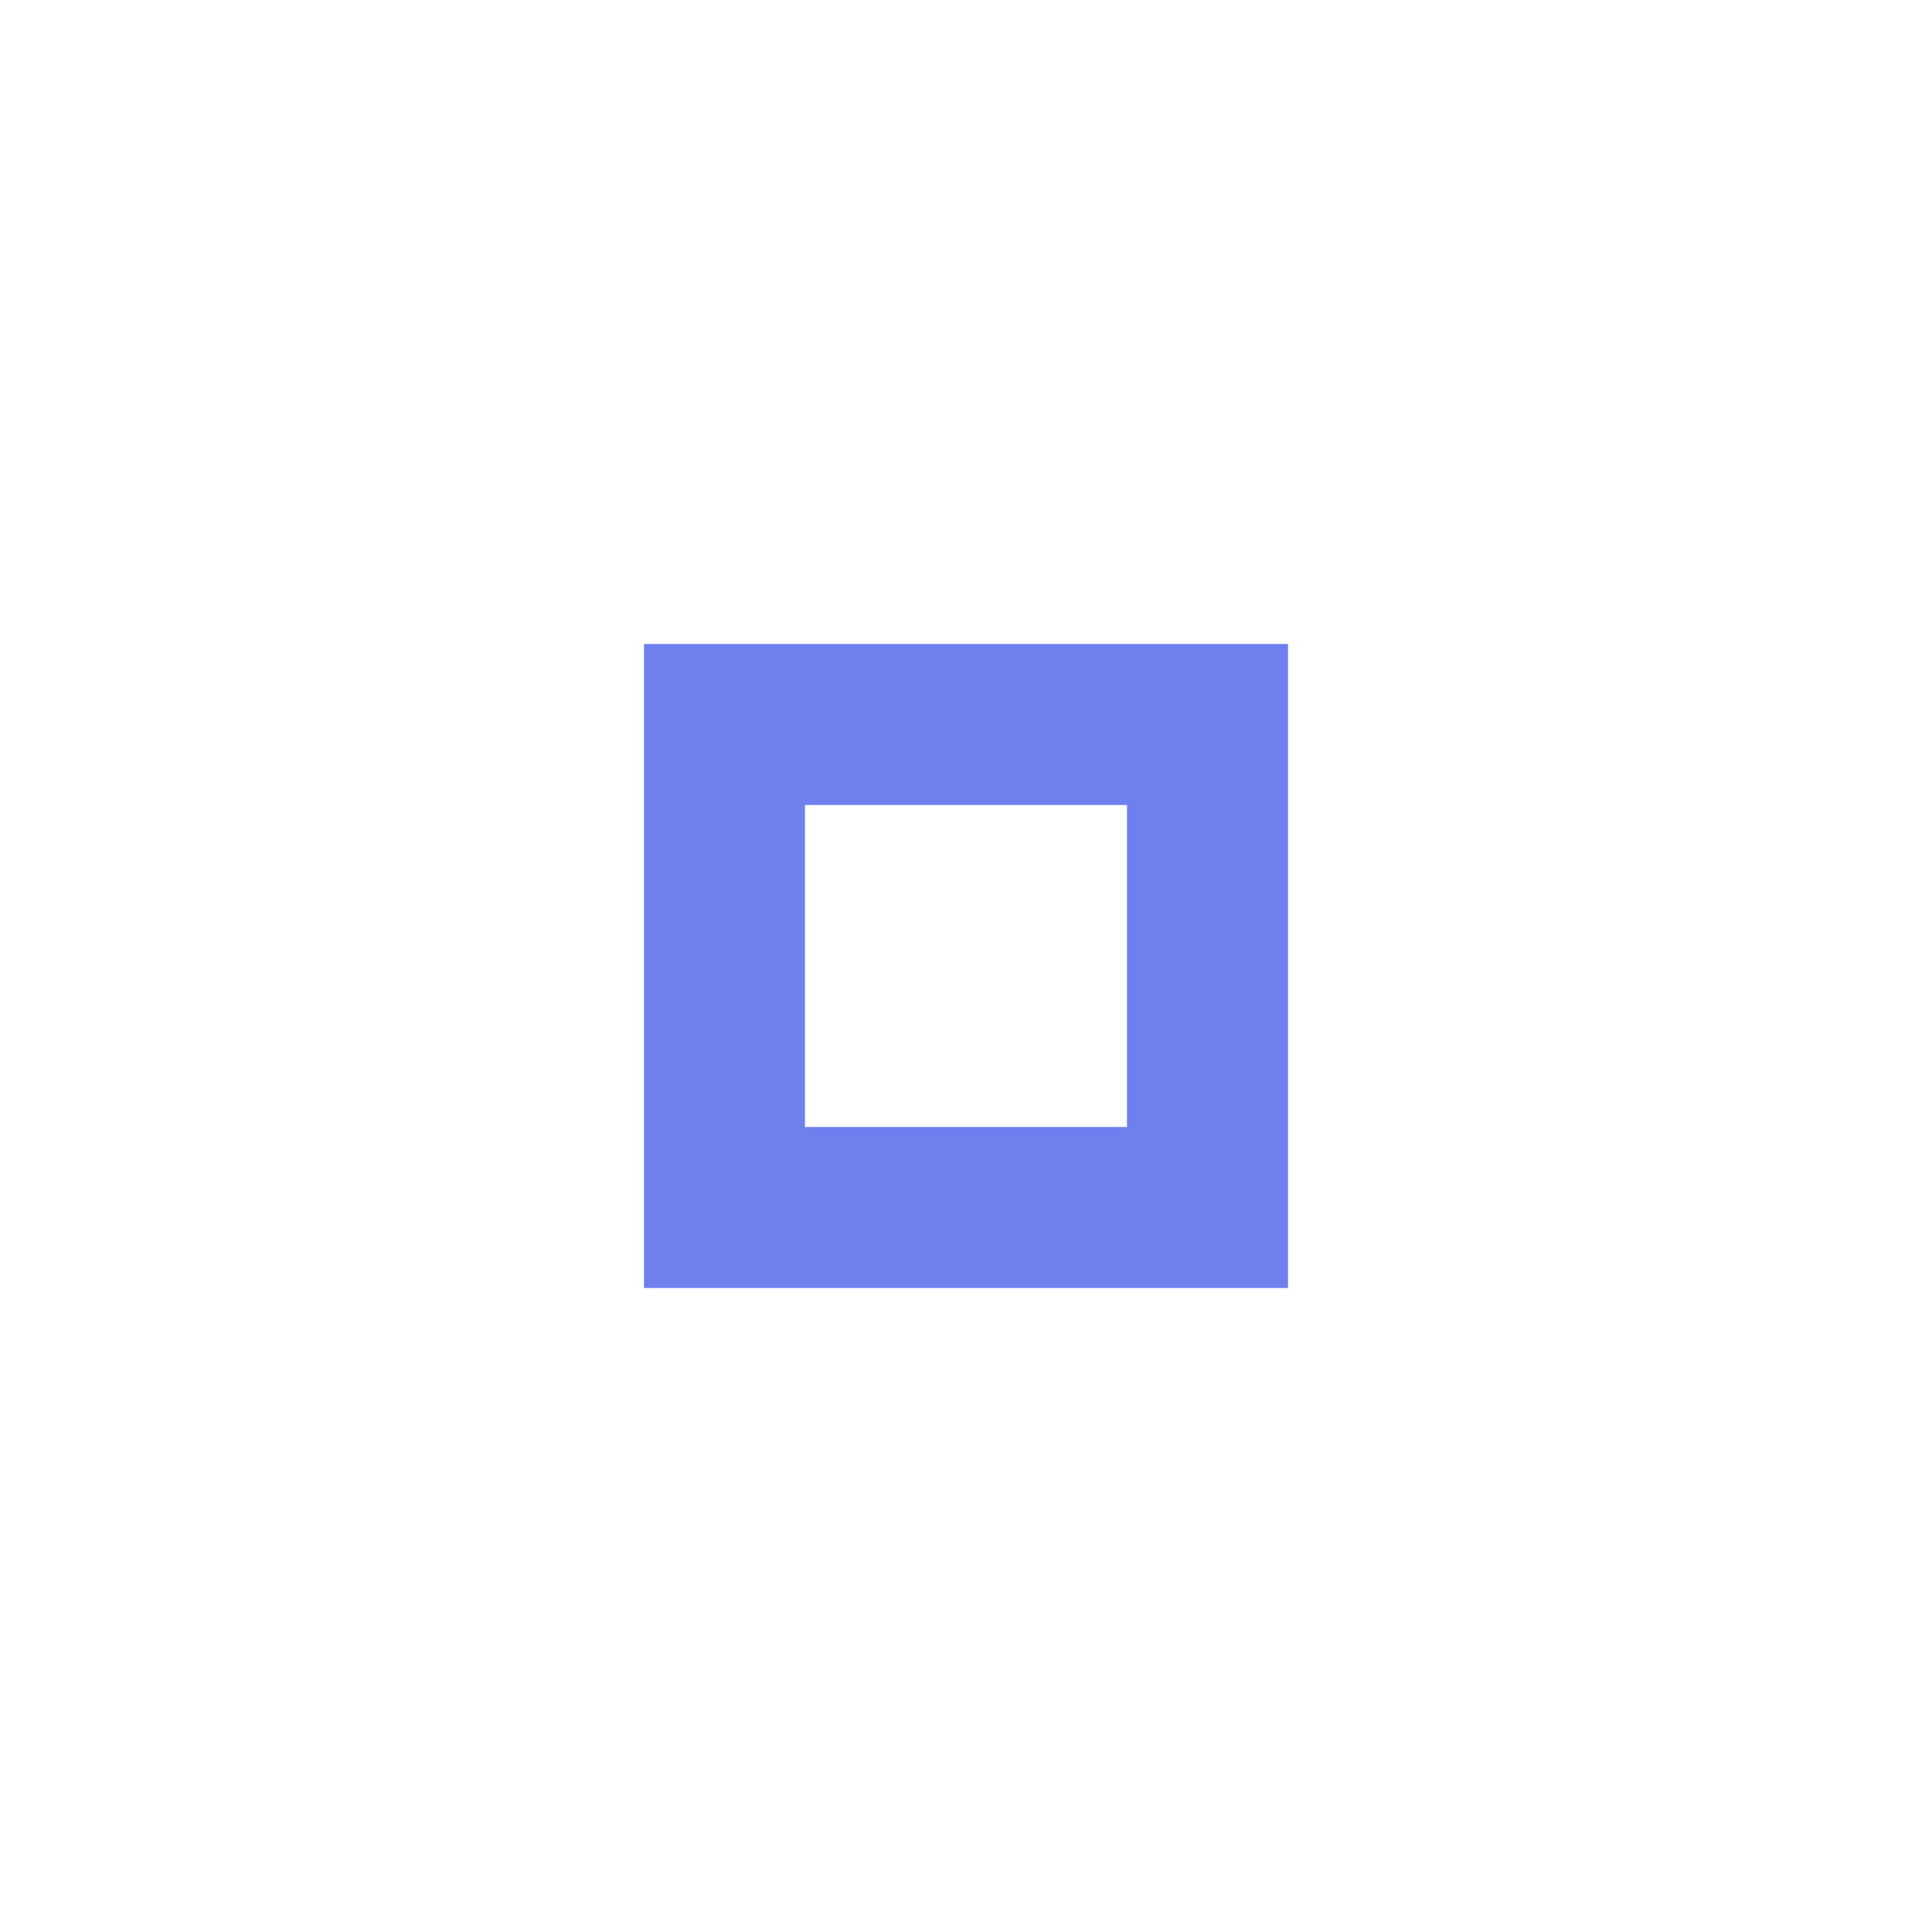
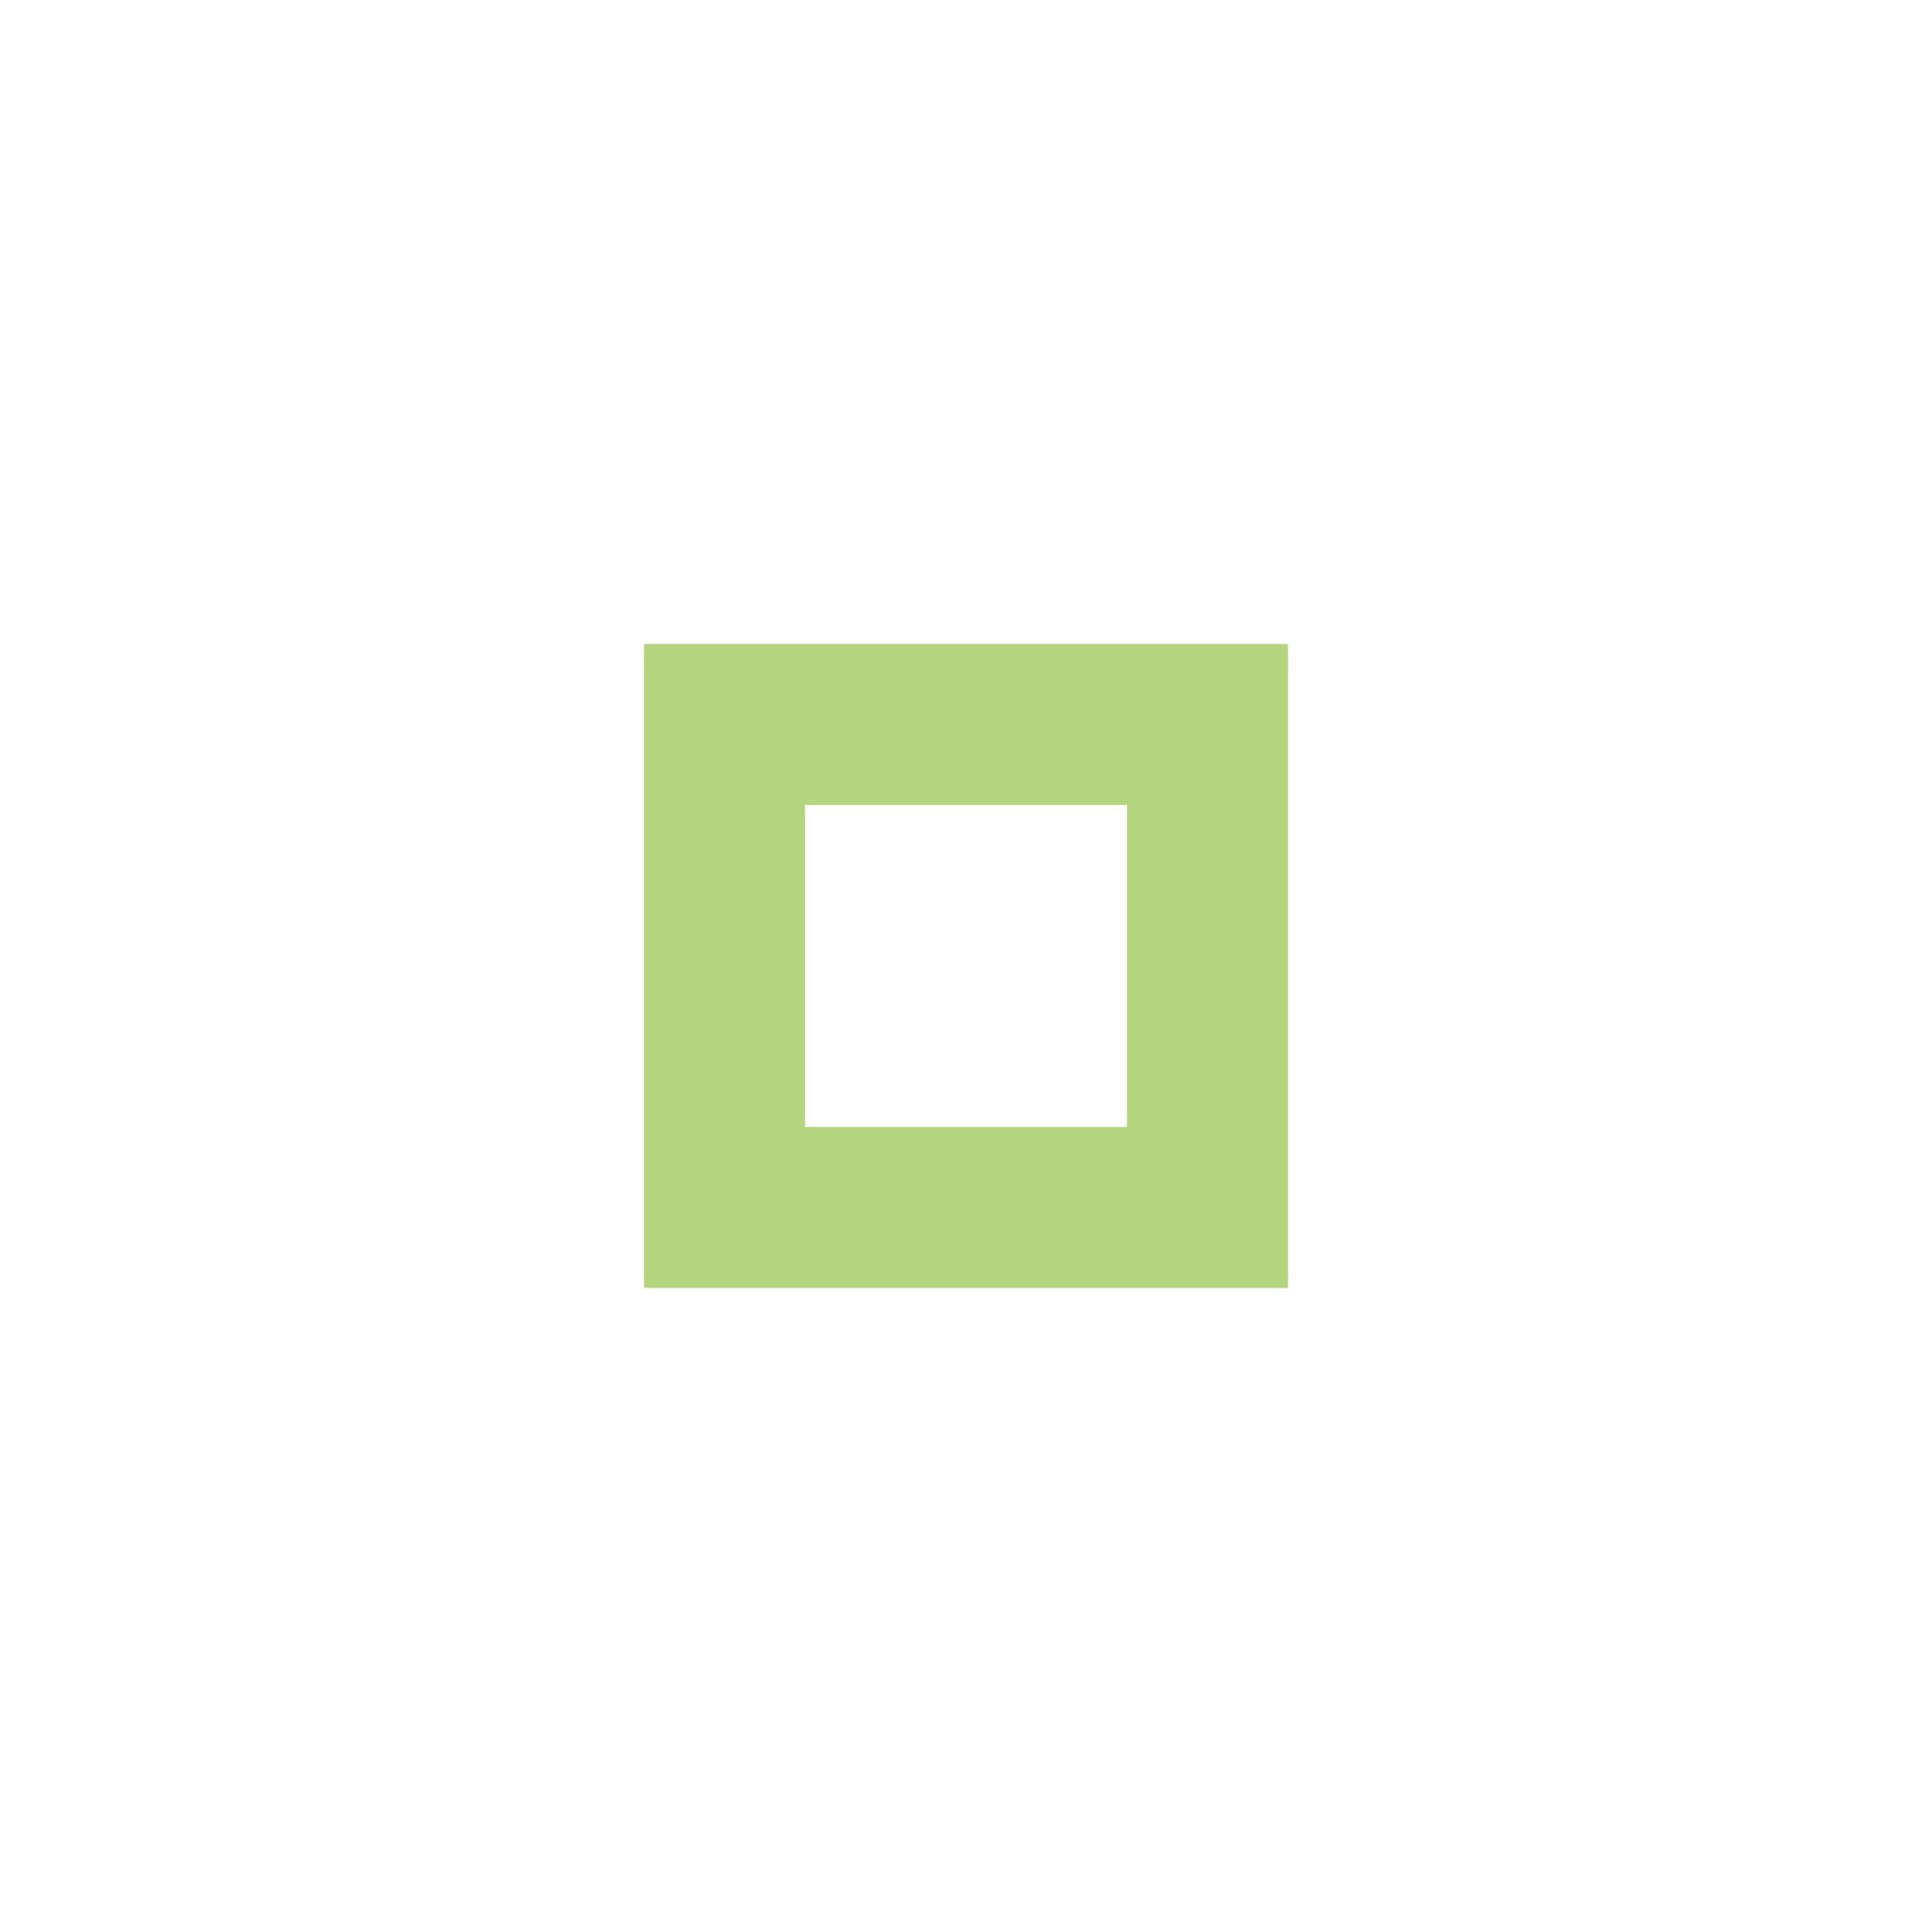
<svg xmlns="http://www.w3.org/2000/svg" version="1.1" x="0px" y="0px" width="24px" height="24px" viewBox="0 0 24 24" xml:space="preserve">
-   <path fill="#6d80ed" d="M14,14h-4v-4h4V14z M16,8H8v8h8V8z" />
+   <path fill="#b3d57d" d="M14,14h-4v-4h4V14z M16,8H8v8h8V8z" />
</svg>
